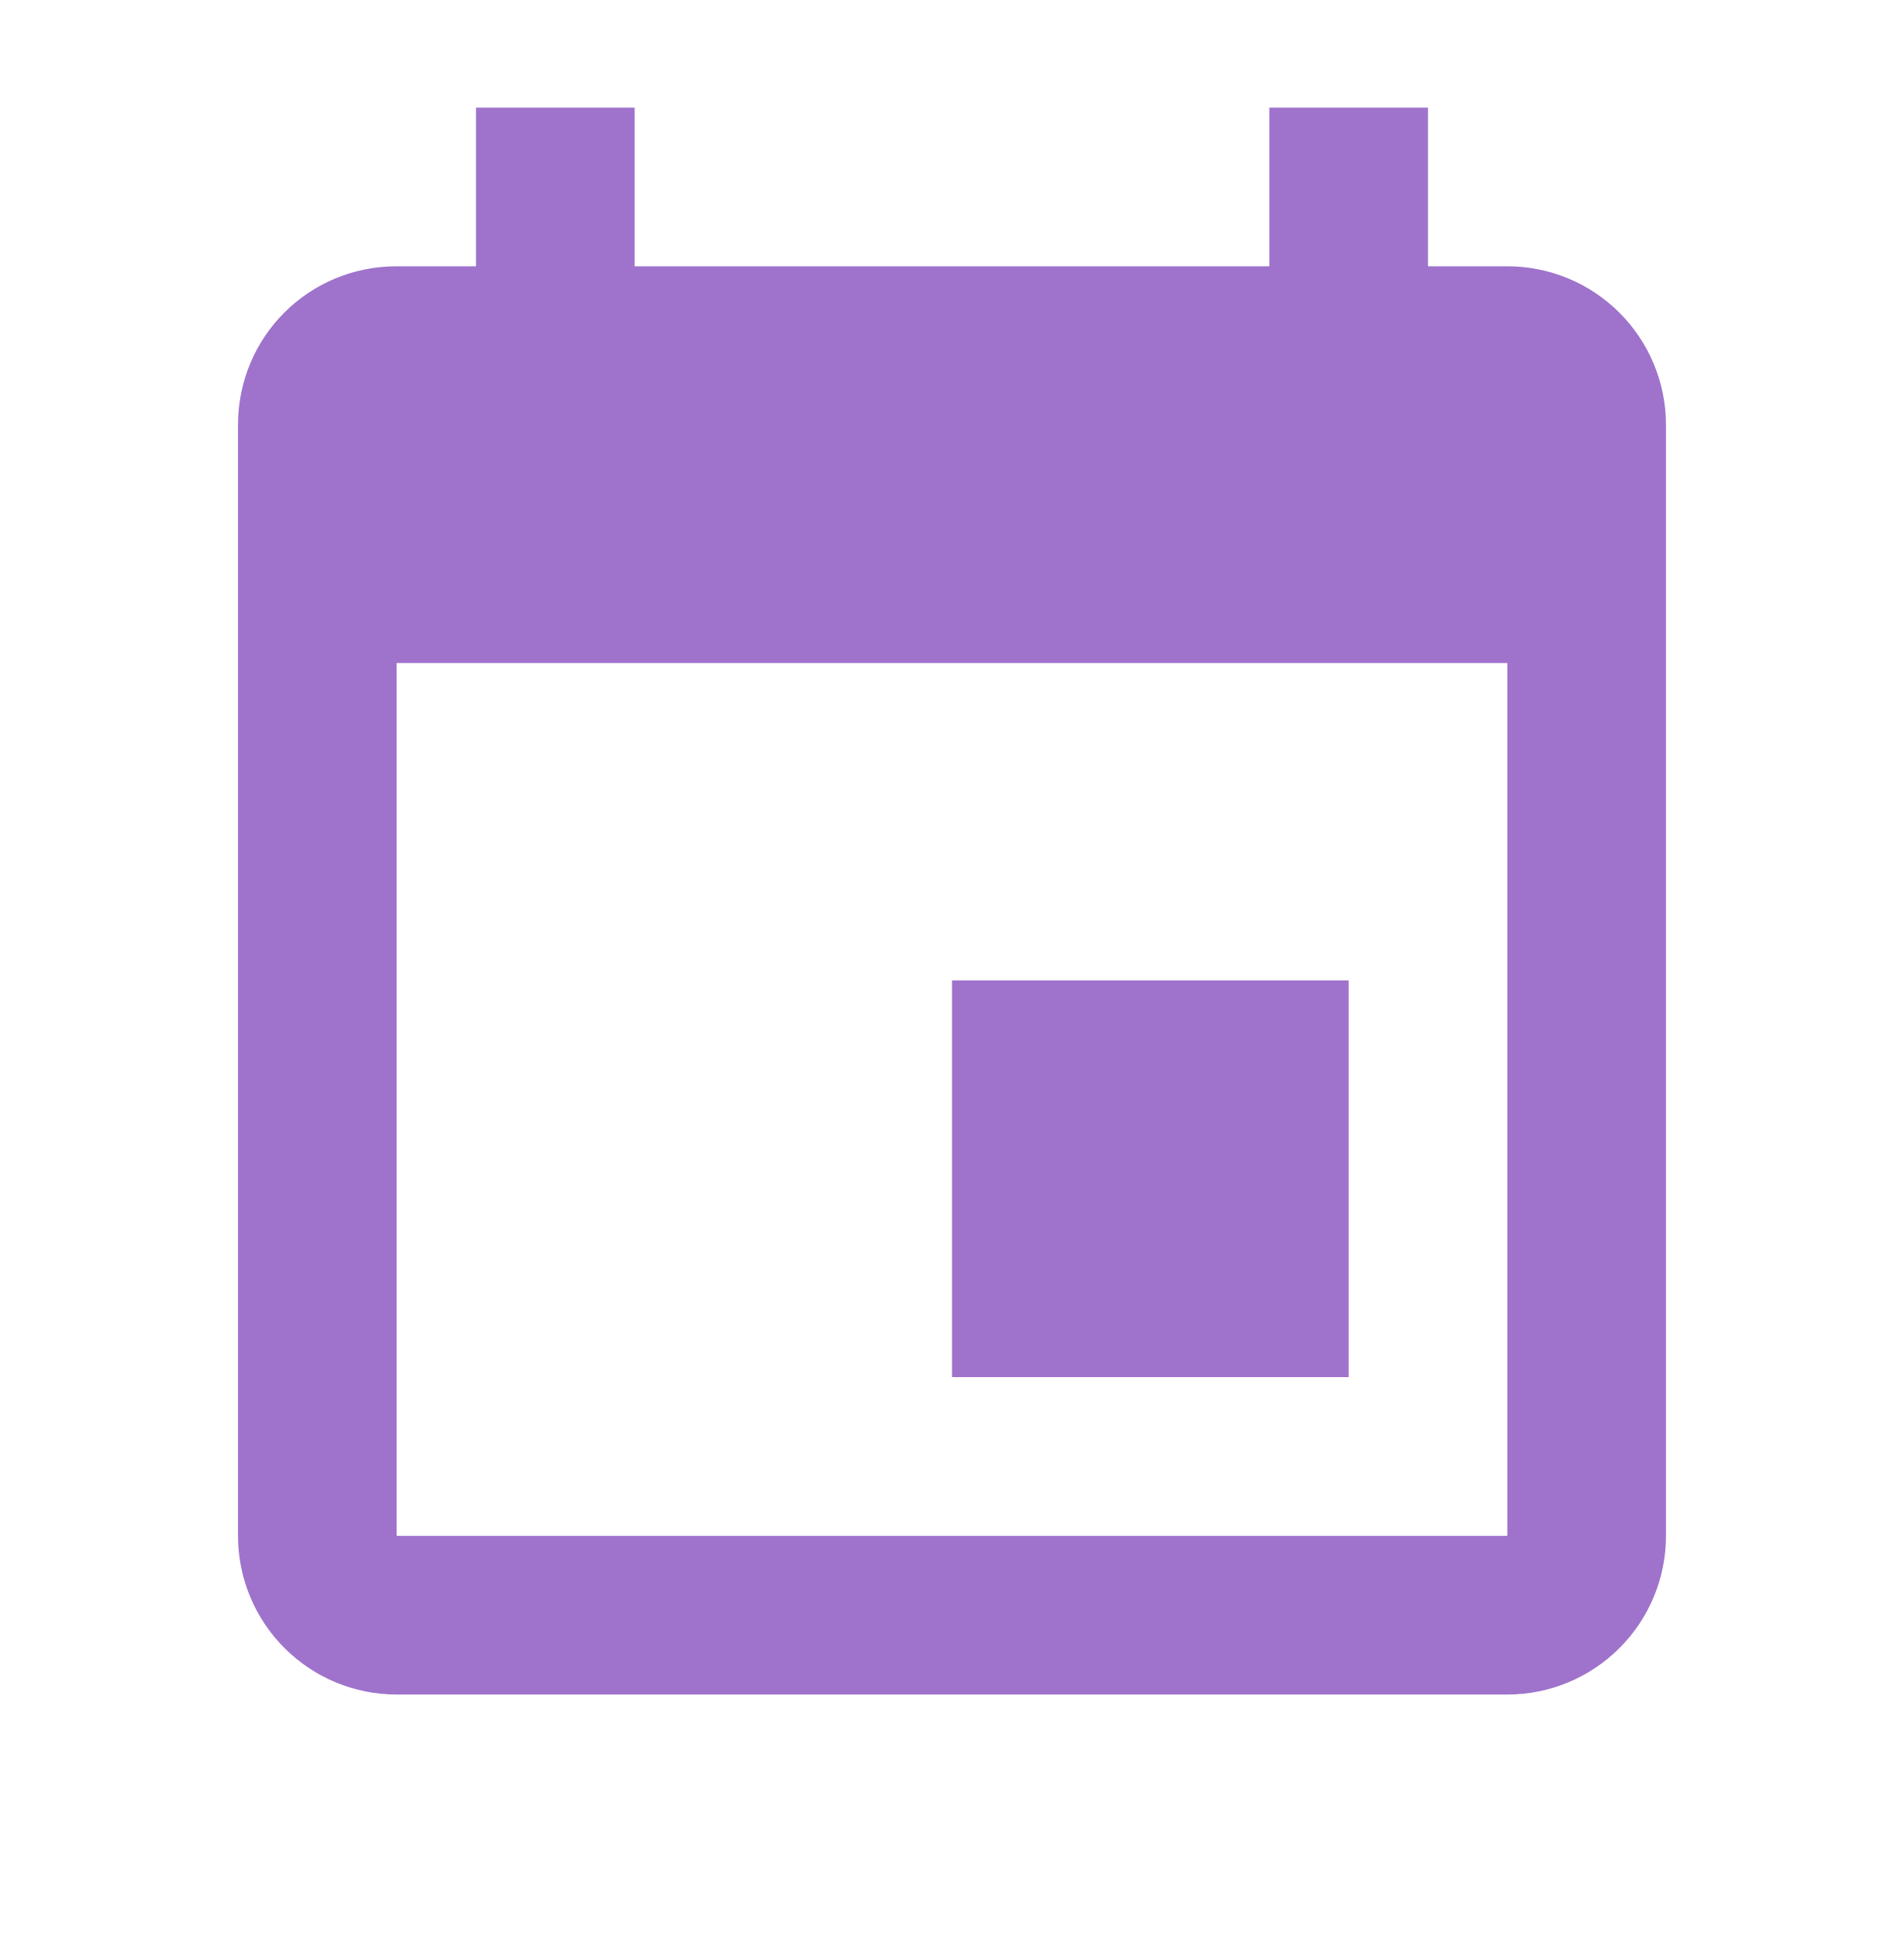
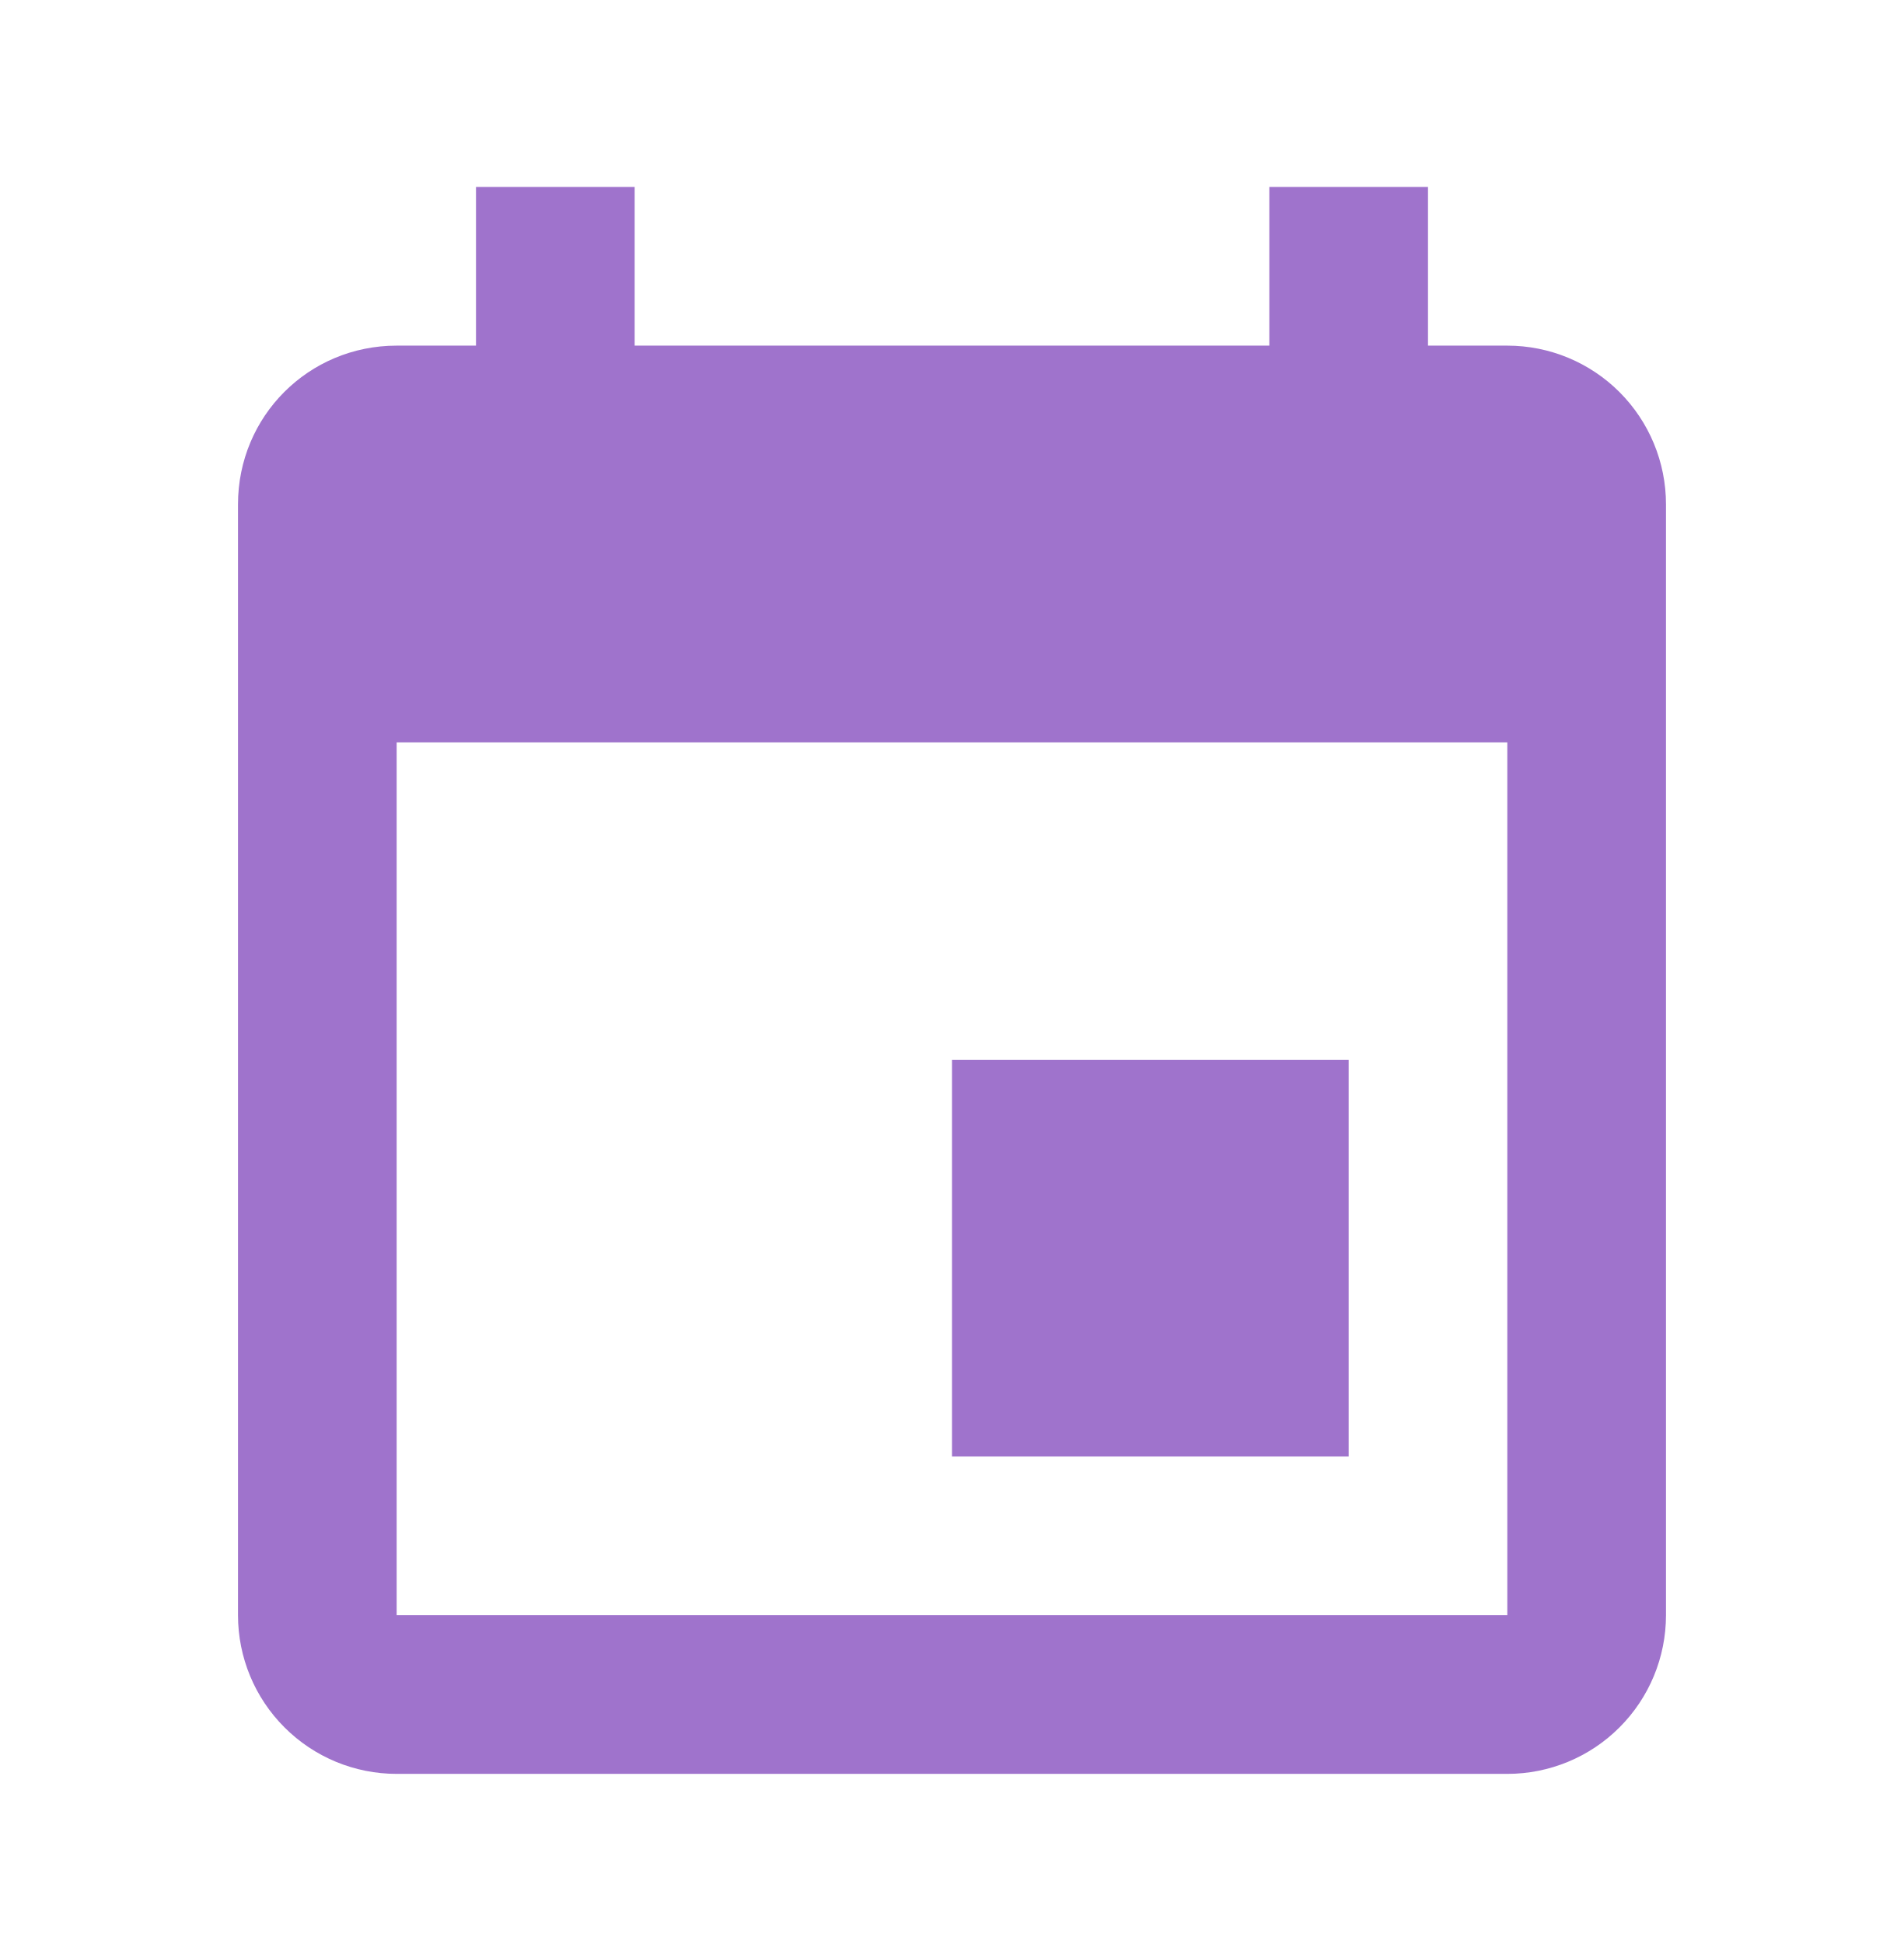
<svg xmlns="http://www.w3.org/2000/svg" width="48" height="49" viewBox="0 0 48 49" fill="none">
-   <g id="mdi:calendar">
-     <path id="Vector" d="M38 38.712H10V16.712H38M32 2.712V6.712H16V2.712H12V6.712H10C7.78 6.712 6 8.492 6 10.712V38.712C6 39.773 6.421 40.79 7.172 41.54C7.922 42.291 8.939 42.712 10 42.712H38C39.061 42.712 40.078 42.291 40.828 41.54C41.579 40.79 42 39.773 42 38.712V10.712C42 9.651 41.579 8.634 40.828 7.883C40.078 7.133 39.061 6.712 38 6.712H36V2.712M34 24.712H24V34.712H34V24.712Z" fill="#8750BF" fill-opacity="0.8" />
-   </g>
+   <path d="M38 40.712H10V18.712H38M32 4.712V8.712H16V4.712H12V8.712H10C7.78 8.712 6 10.492 6 12.712V40.712C6 41.773 6.421 42.79 7.172 43.54C7.922 44.291 8.939 44.712 10 44.712H38C39.061 44.712 40.078 44.291 40.828 43.54C41.579 42.79 42 41.773 42 40.712V12.712C42 11.651 41.579 10.634 40.828 9.883C40.078 9.133 39.061 8.712 38 8.712H36V4.712M34 26.712H24V36.712H34V26.712Z" fill="#8750BF" fill-opacity="0.8" />
</svg>
